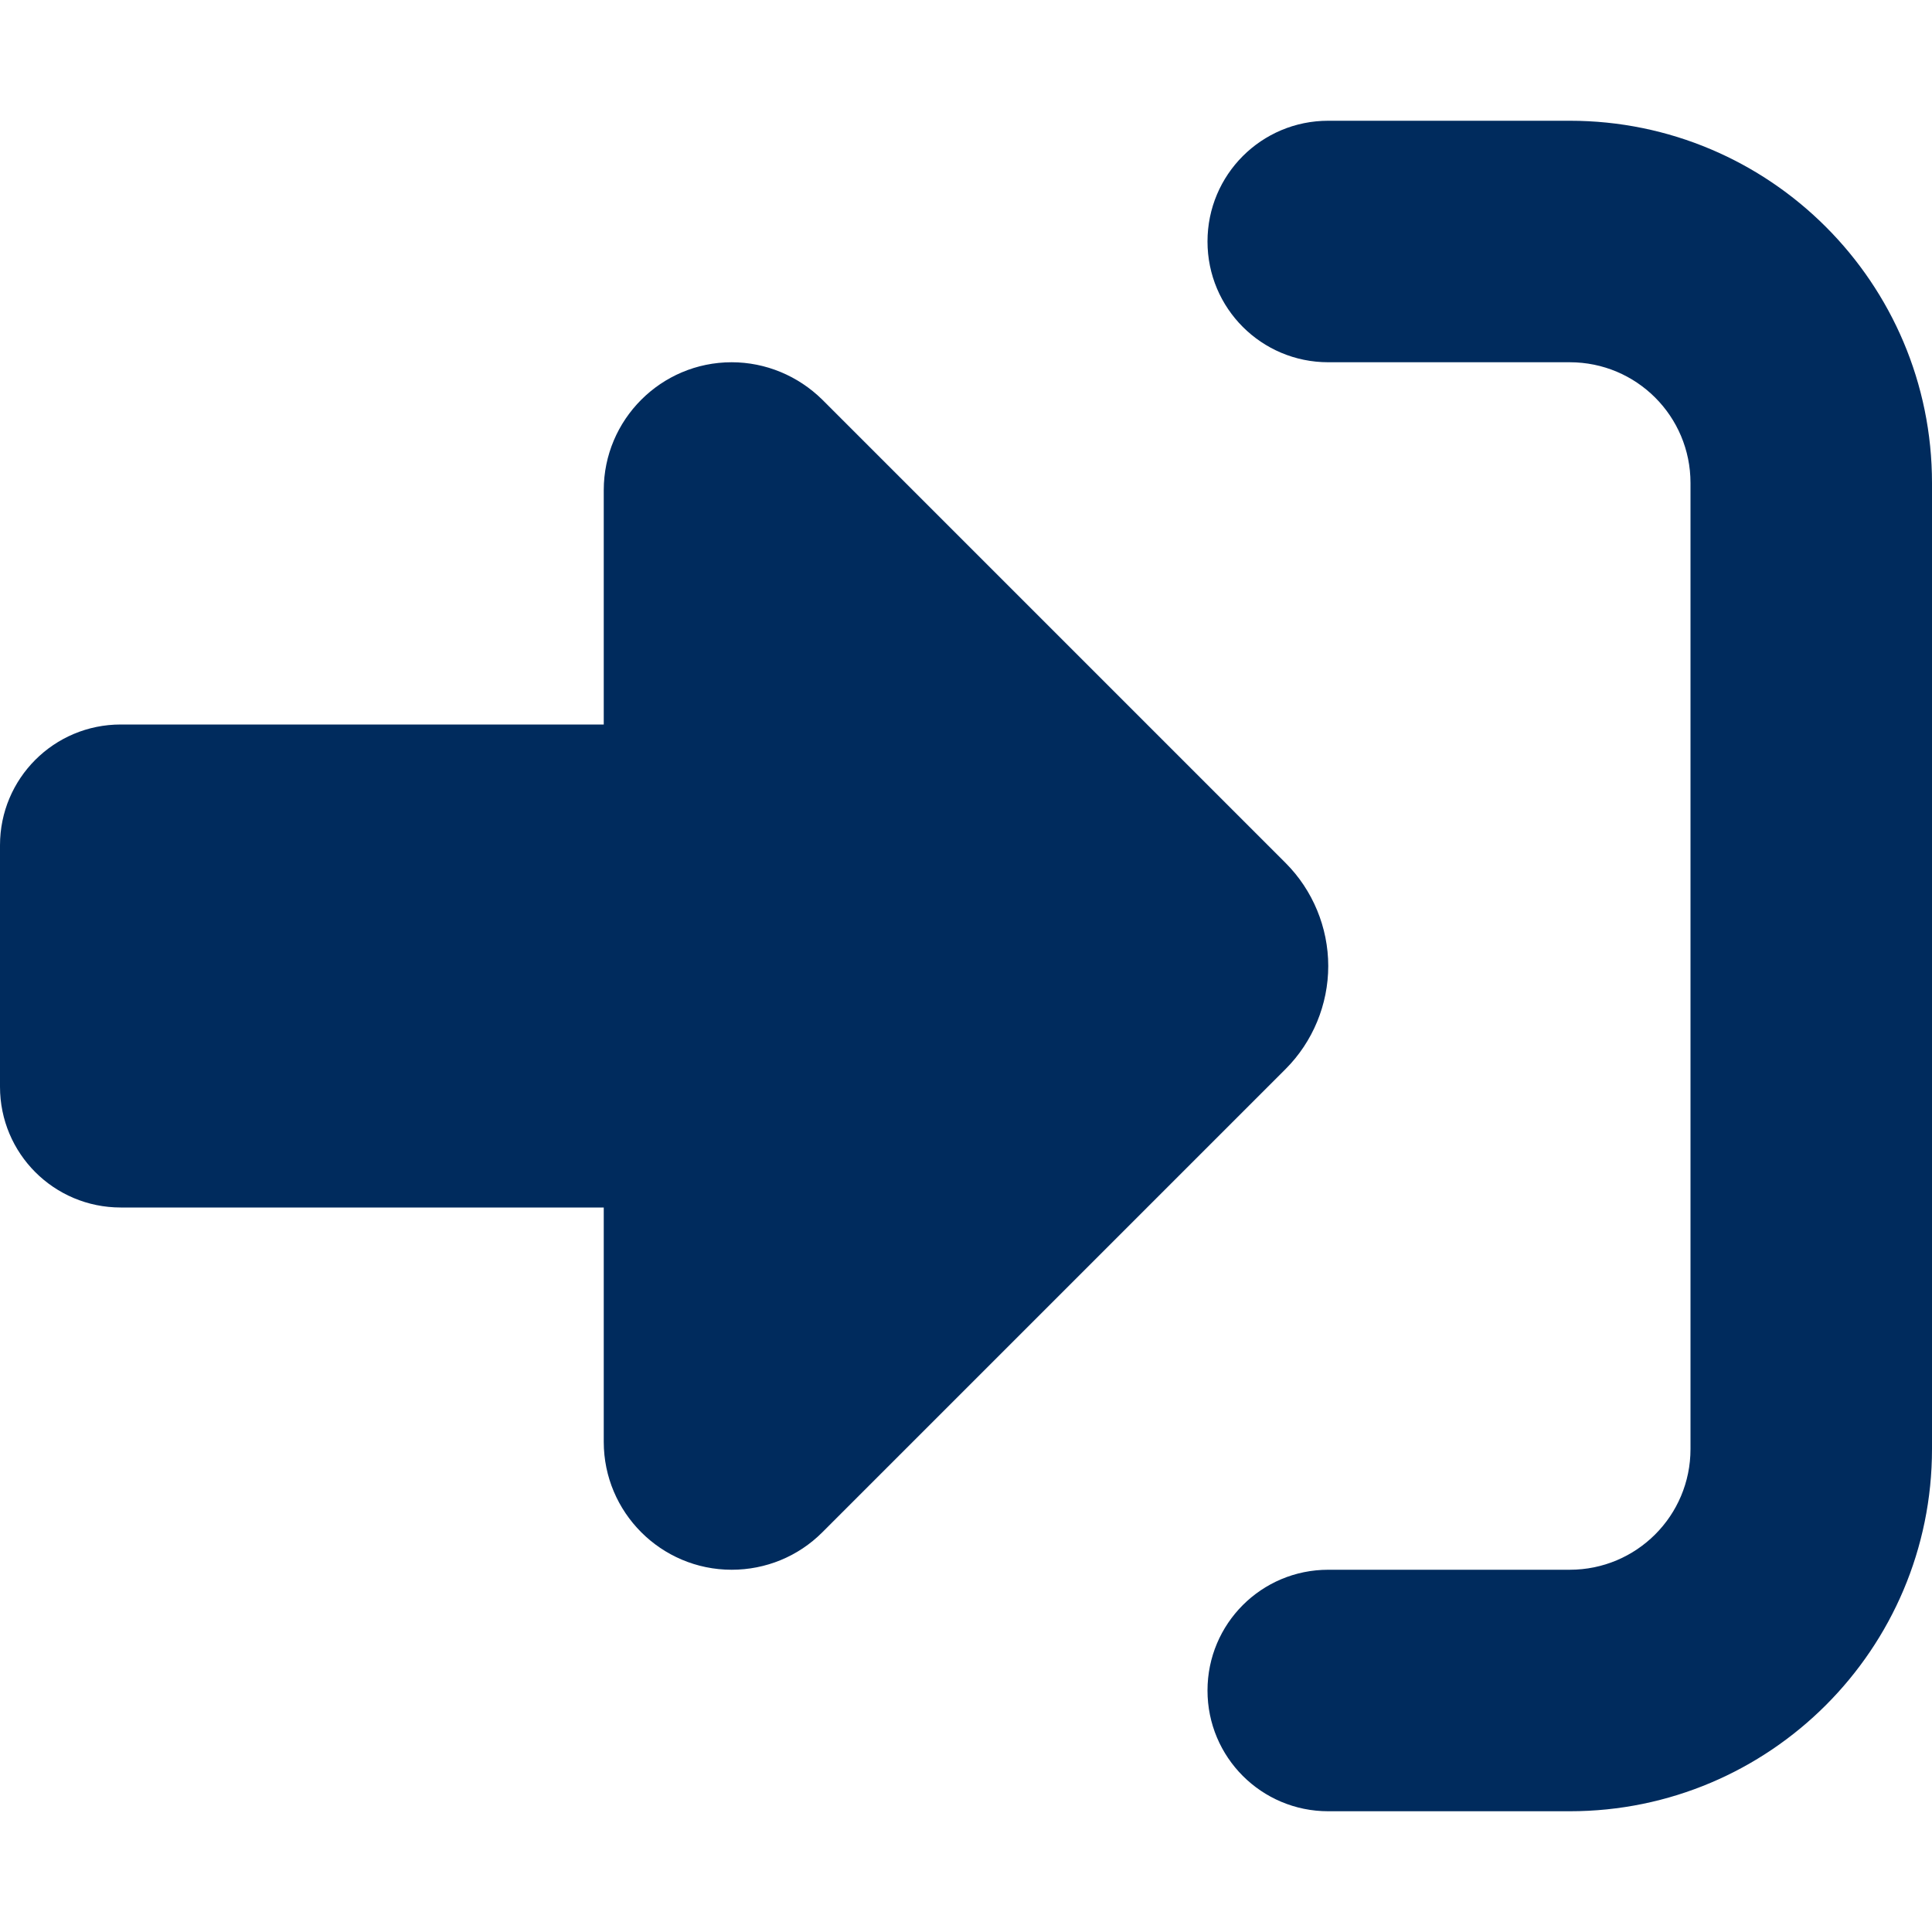
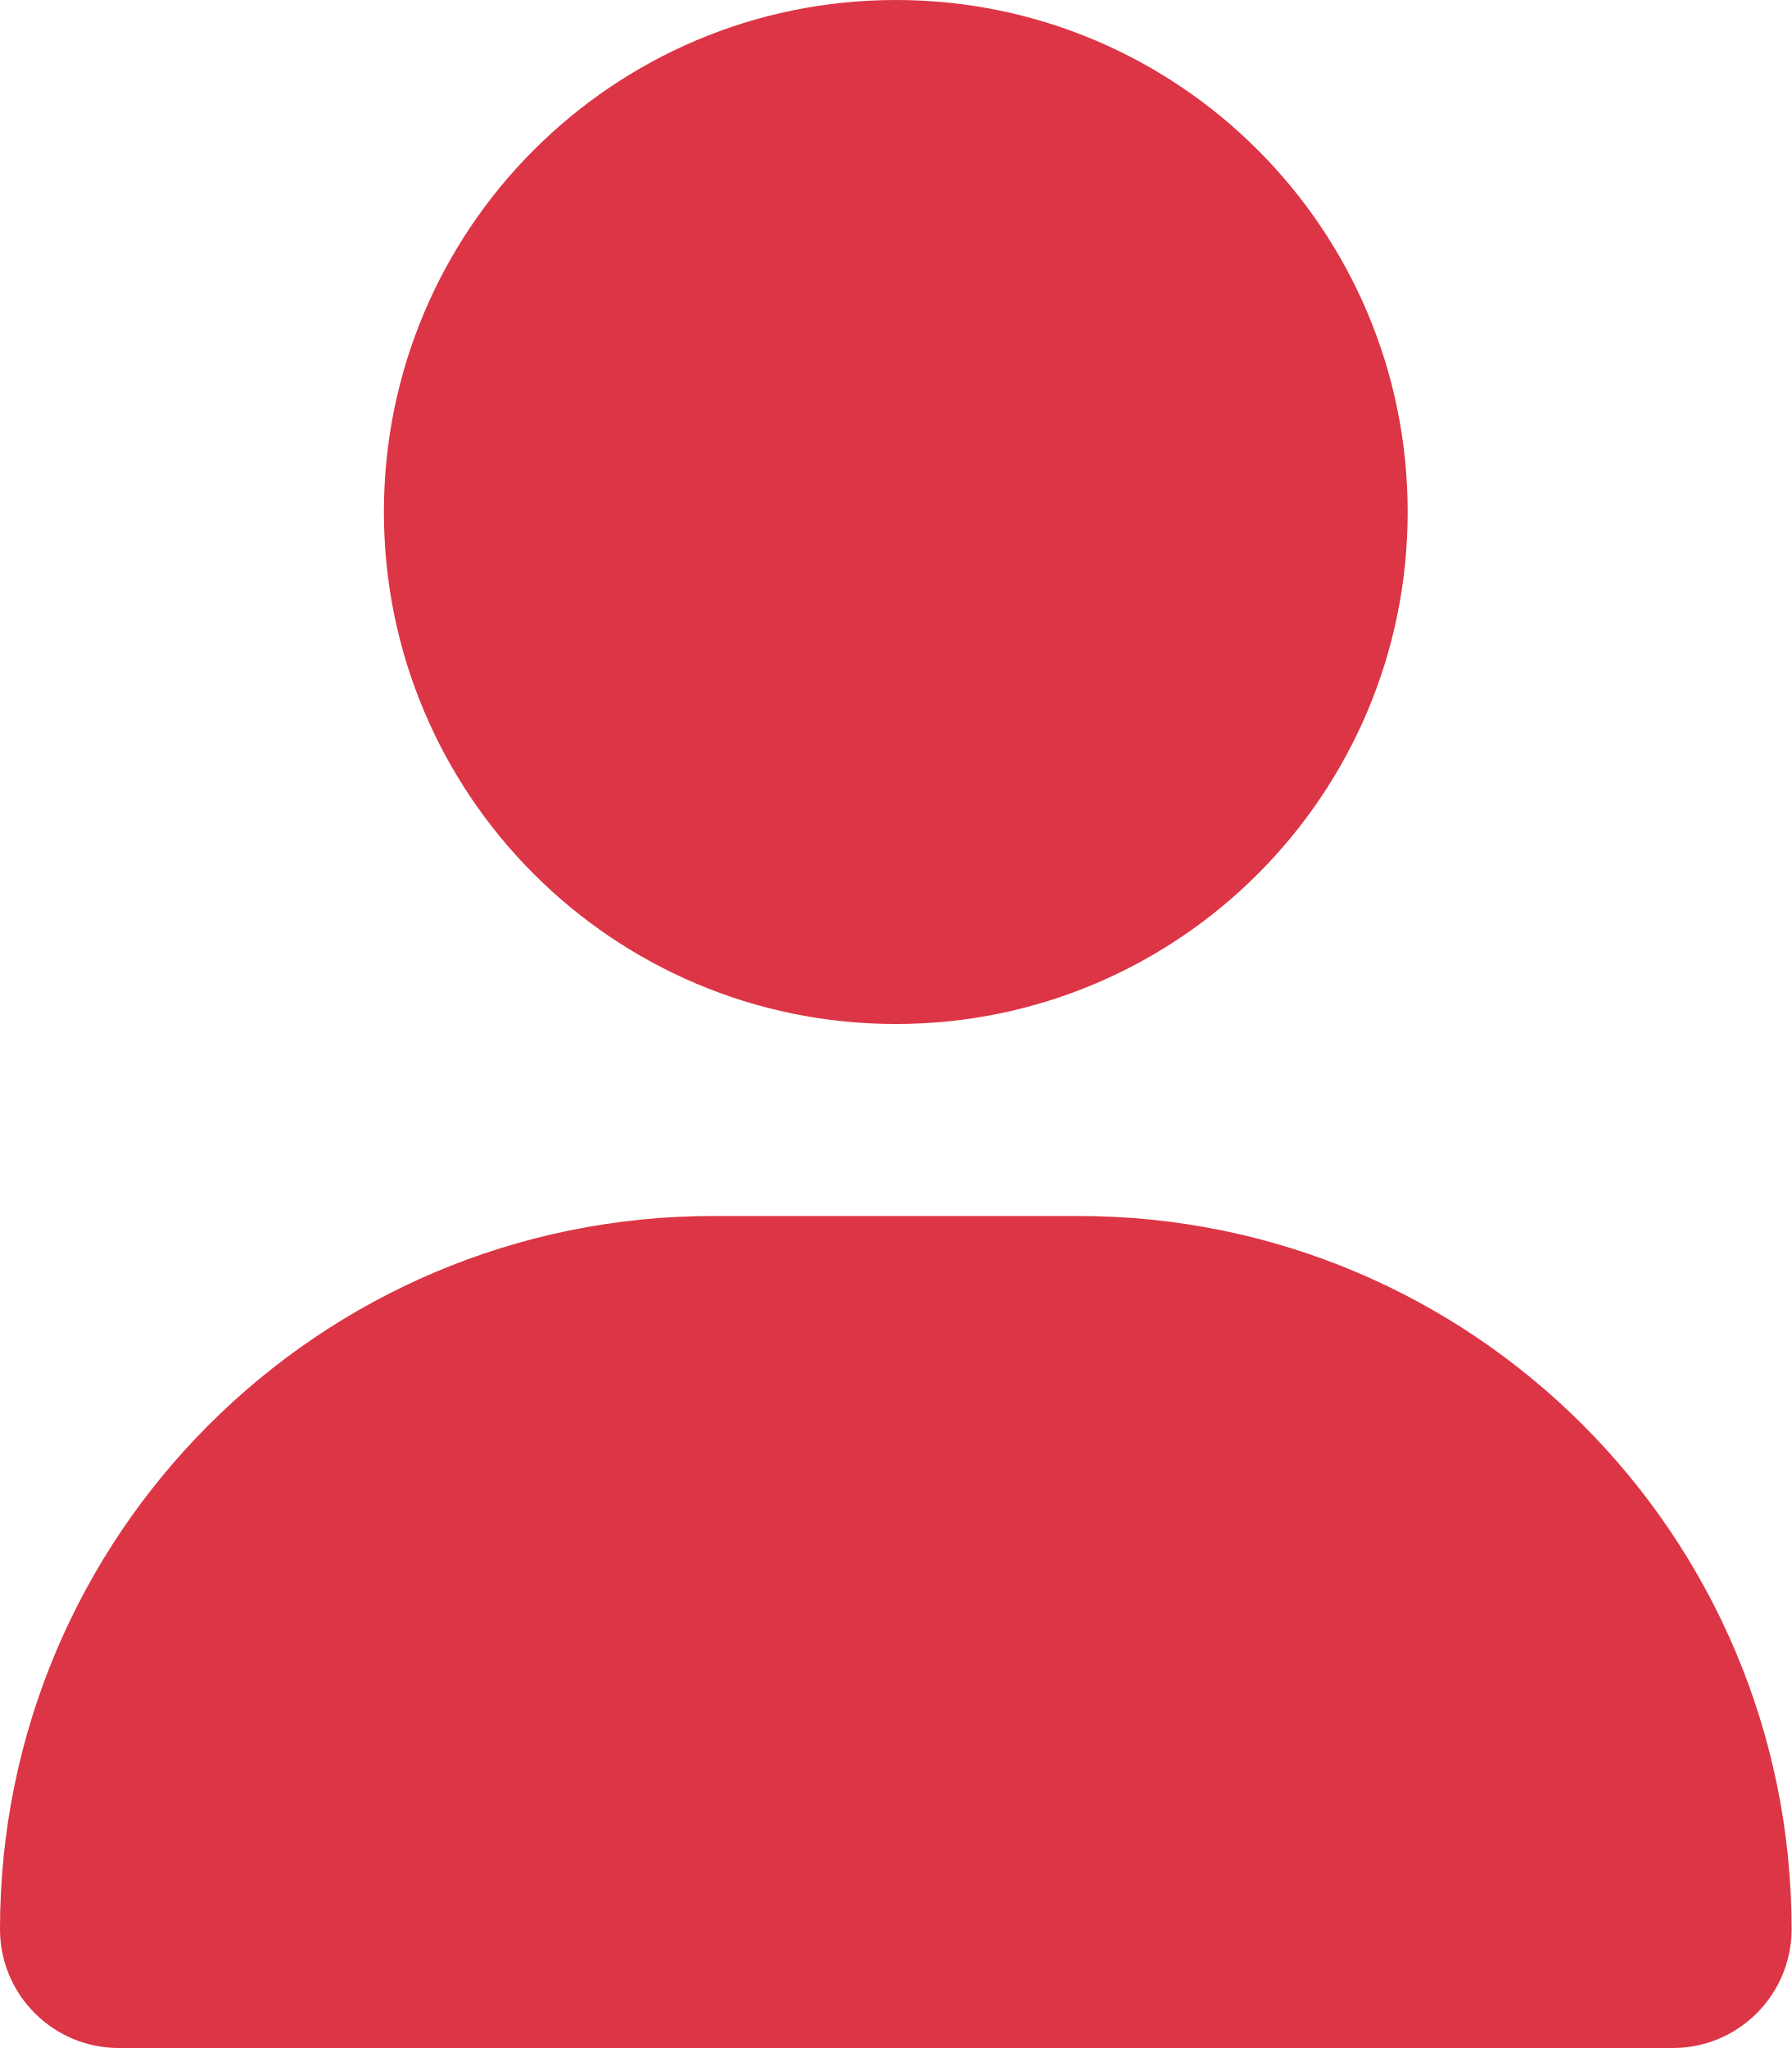
- <svg xmlns="http://www.w3.org/2000/svg" height="32" width="32" viewBox="0 0 512 512">
-   <path fill="#002b5d" d="M217.9 105.9L340.7 228.7c7.2 7.2 11.3 17.1 11.3 27.3s-4.1 20.1-11.3 27.3L217.9 406.1c-6.4 6.4-15 9.9-24 9.9c-18.7 0-33.9-15.2-33.9-33.9l0-62.1L32 320c-17.7 0-32-14.3-32-32l0-64c0-17.7 14.3-32 32-32l128 0 0-62.1c0-18.7 15.2-33.9 33.9-33.9c9 0 17.6 3.6 24 9.9zM352 416l64 0c17.7 0 32-14.3 32-32l0-256c0-17.7-14.3-32-32-32l-64 0c-17.7 0-32-14.3-32-32s14.3-32 32-32l64 0c53 0 96 43 96 96l0 256c0 53-43 96-96 96l-64 0c-17.7 0-32-14.3-32-32s14.3-32 32-32z" />
+ <svg xmlns="http://www.w3.org/2000/svg" height="32" width="28" viewBox="0 0 448 512">
+   <path fill="#dc3545" d="M224 256A128 128 0 1 0 224 0a128 128 0 1 0 0 256zm-45.7 48C79.8 304 0 383.8 0 482.3C0 498.7 13.3 512 29.7 512H418.3c16.4 0 29.7-13.3 29.7-29.7C448 383.8 368.2 304 269.7 304H178.3z" />
</svg>
